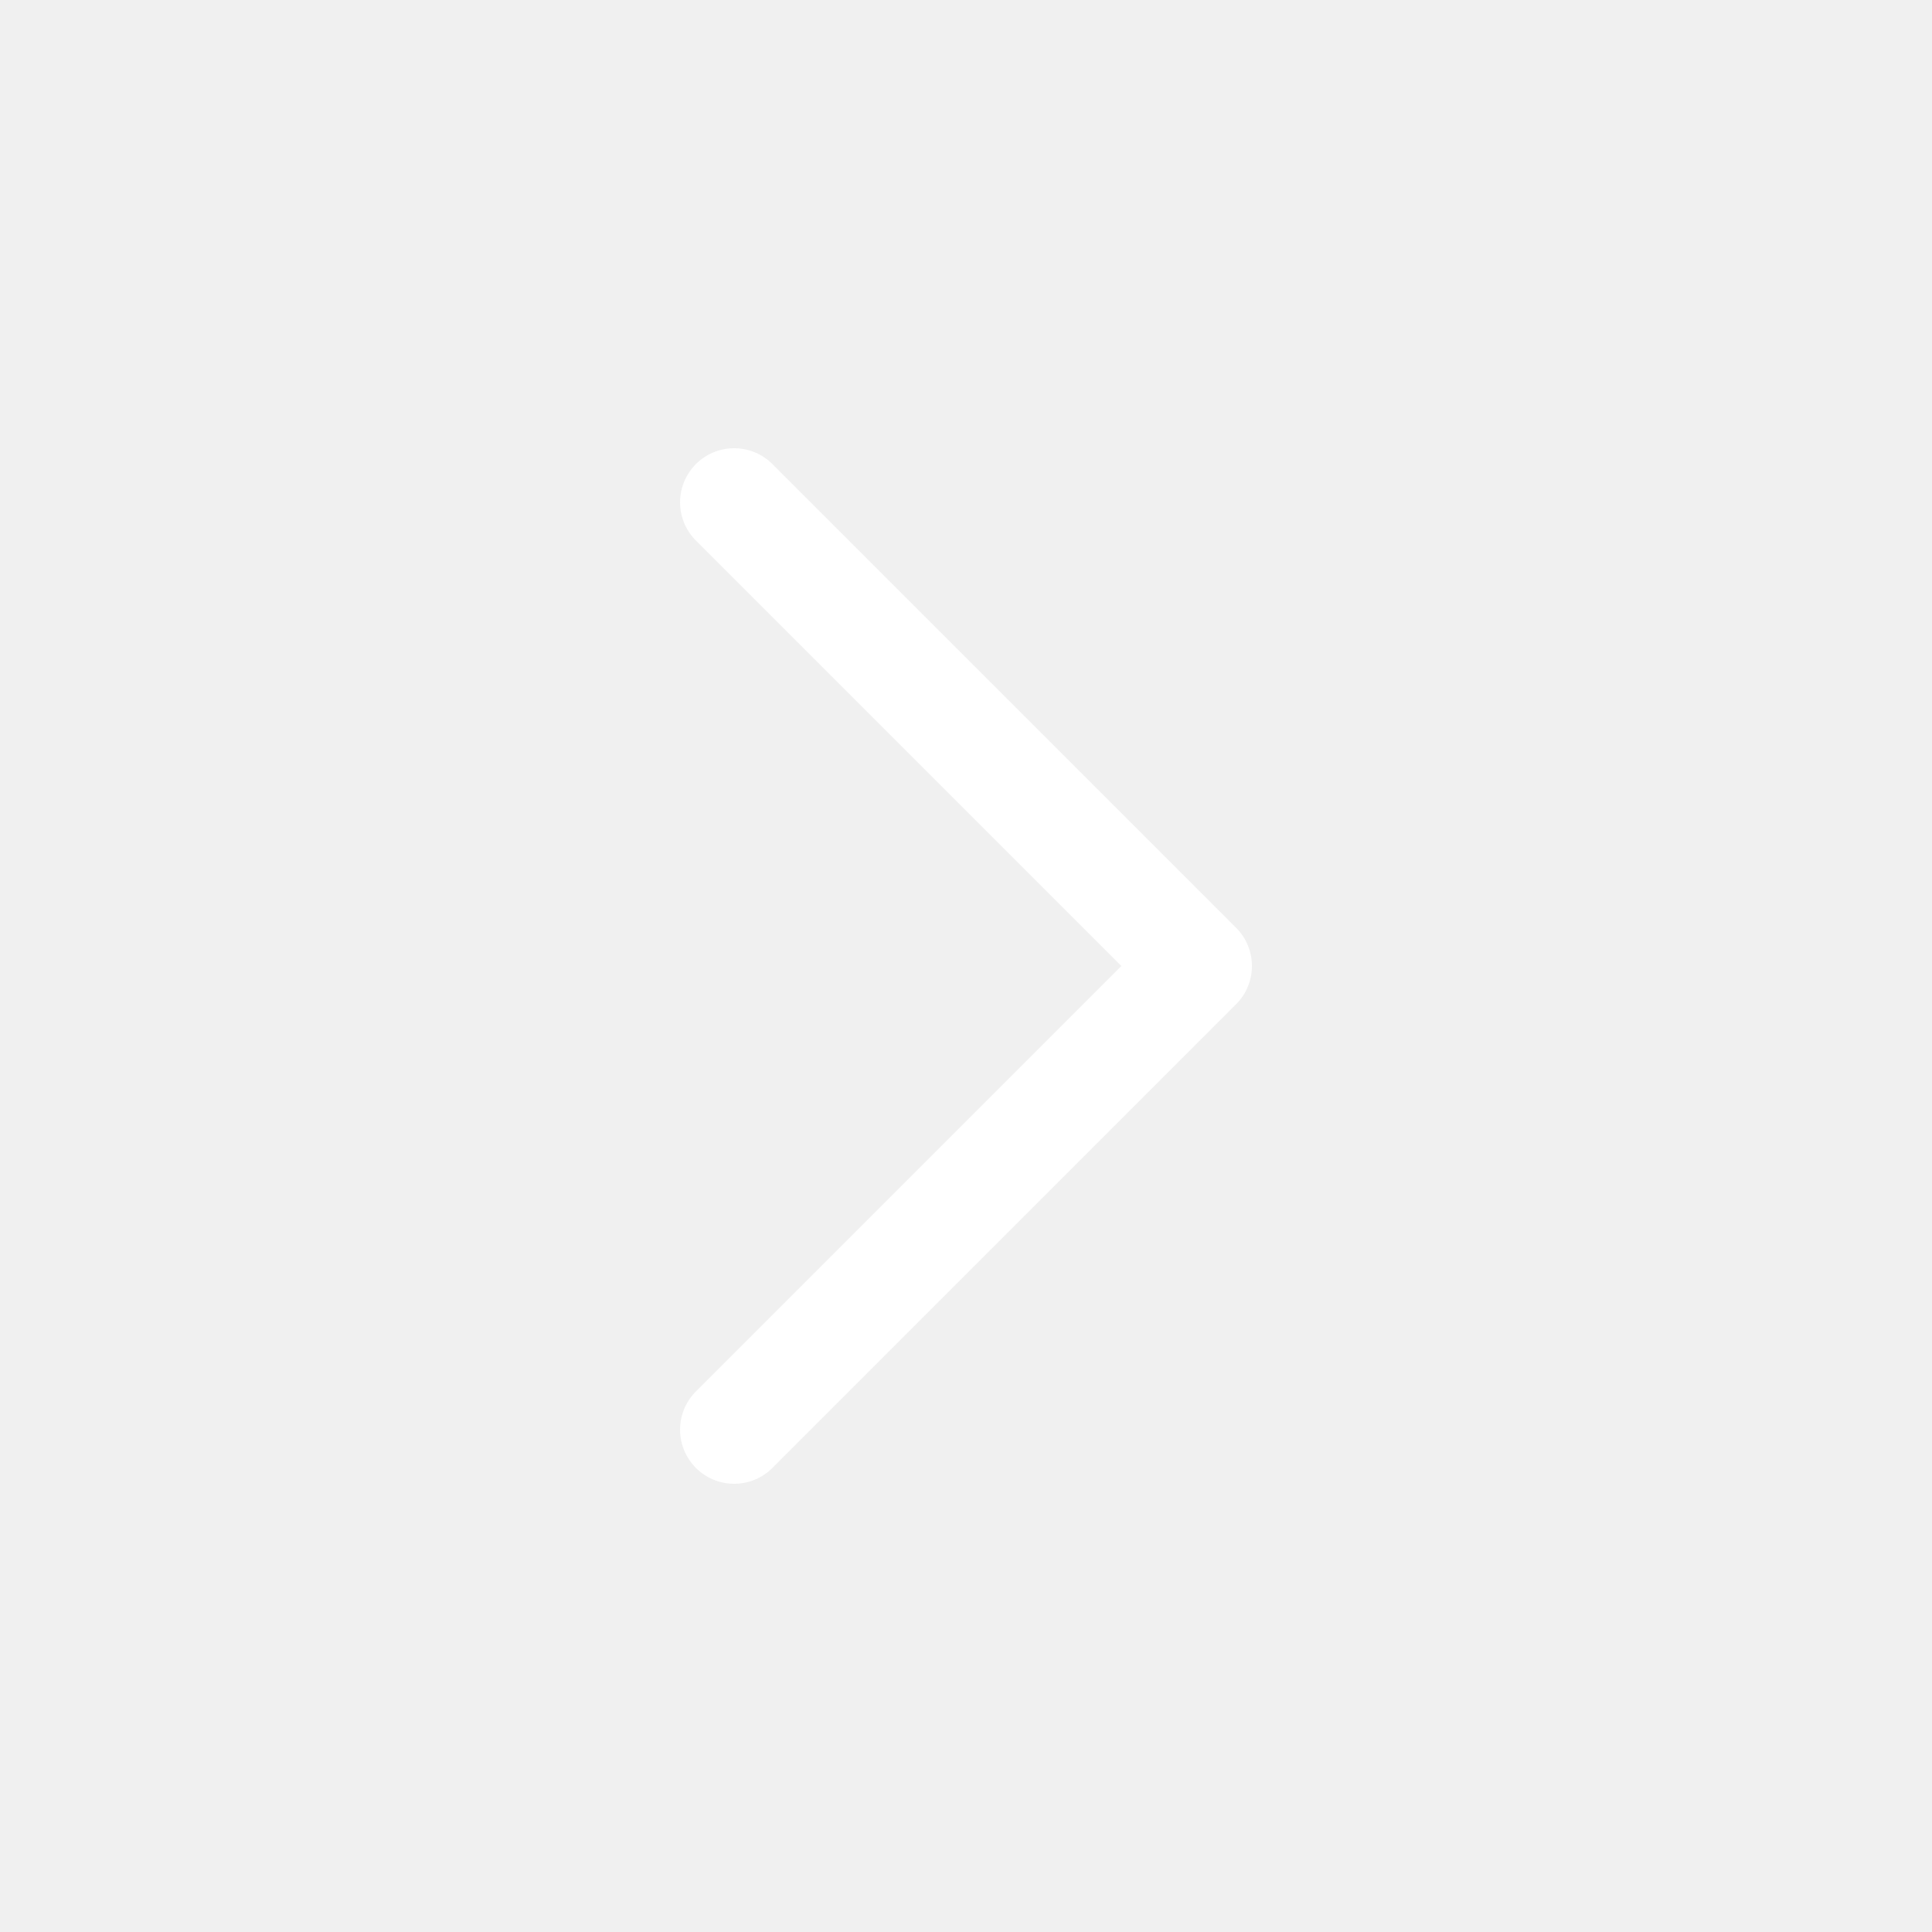
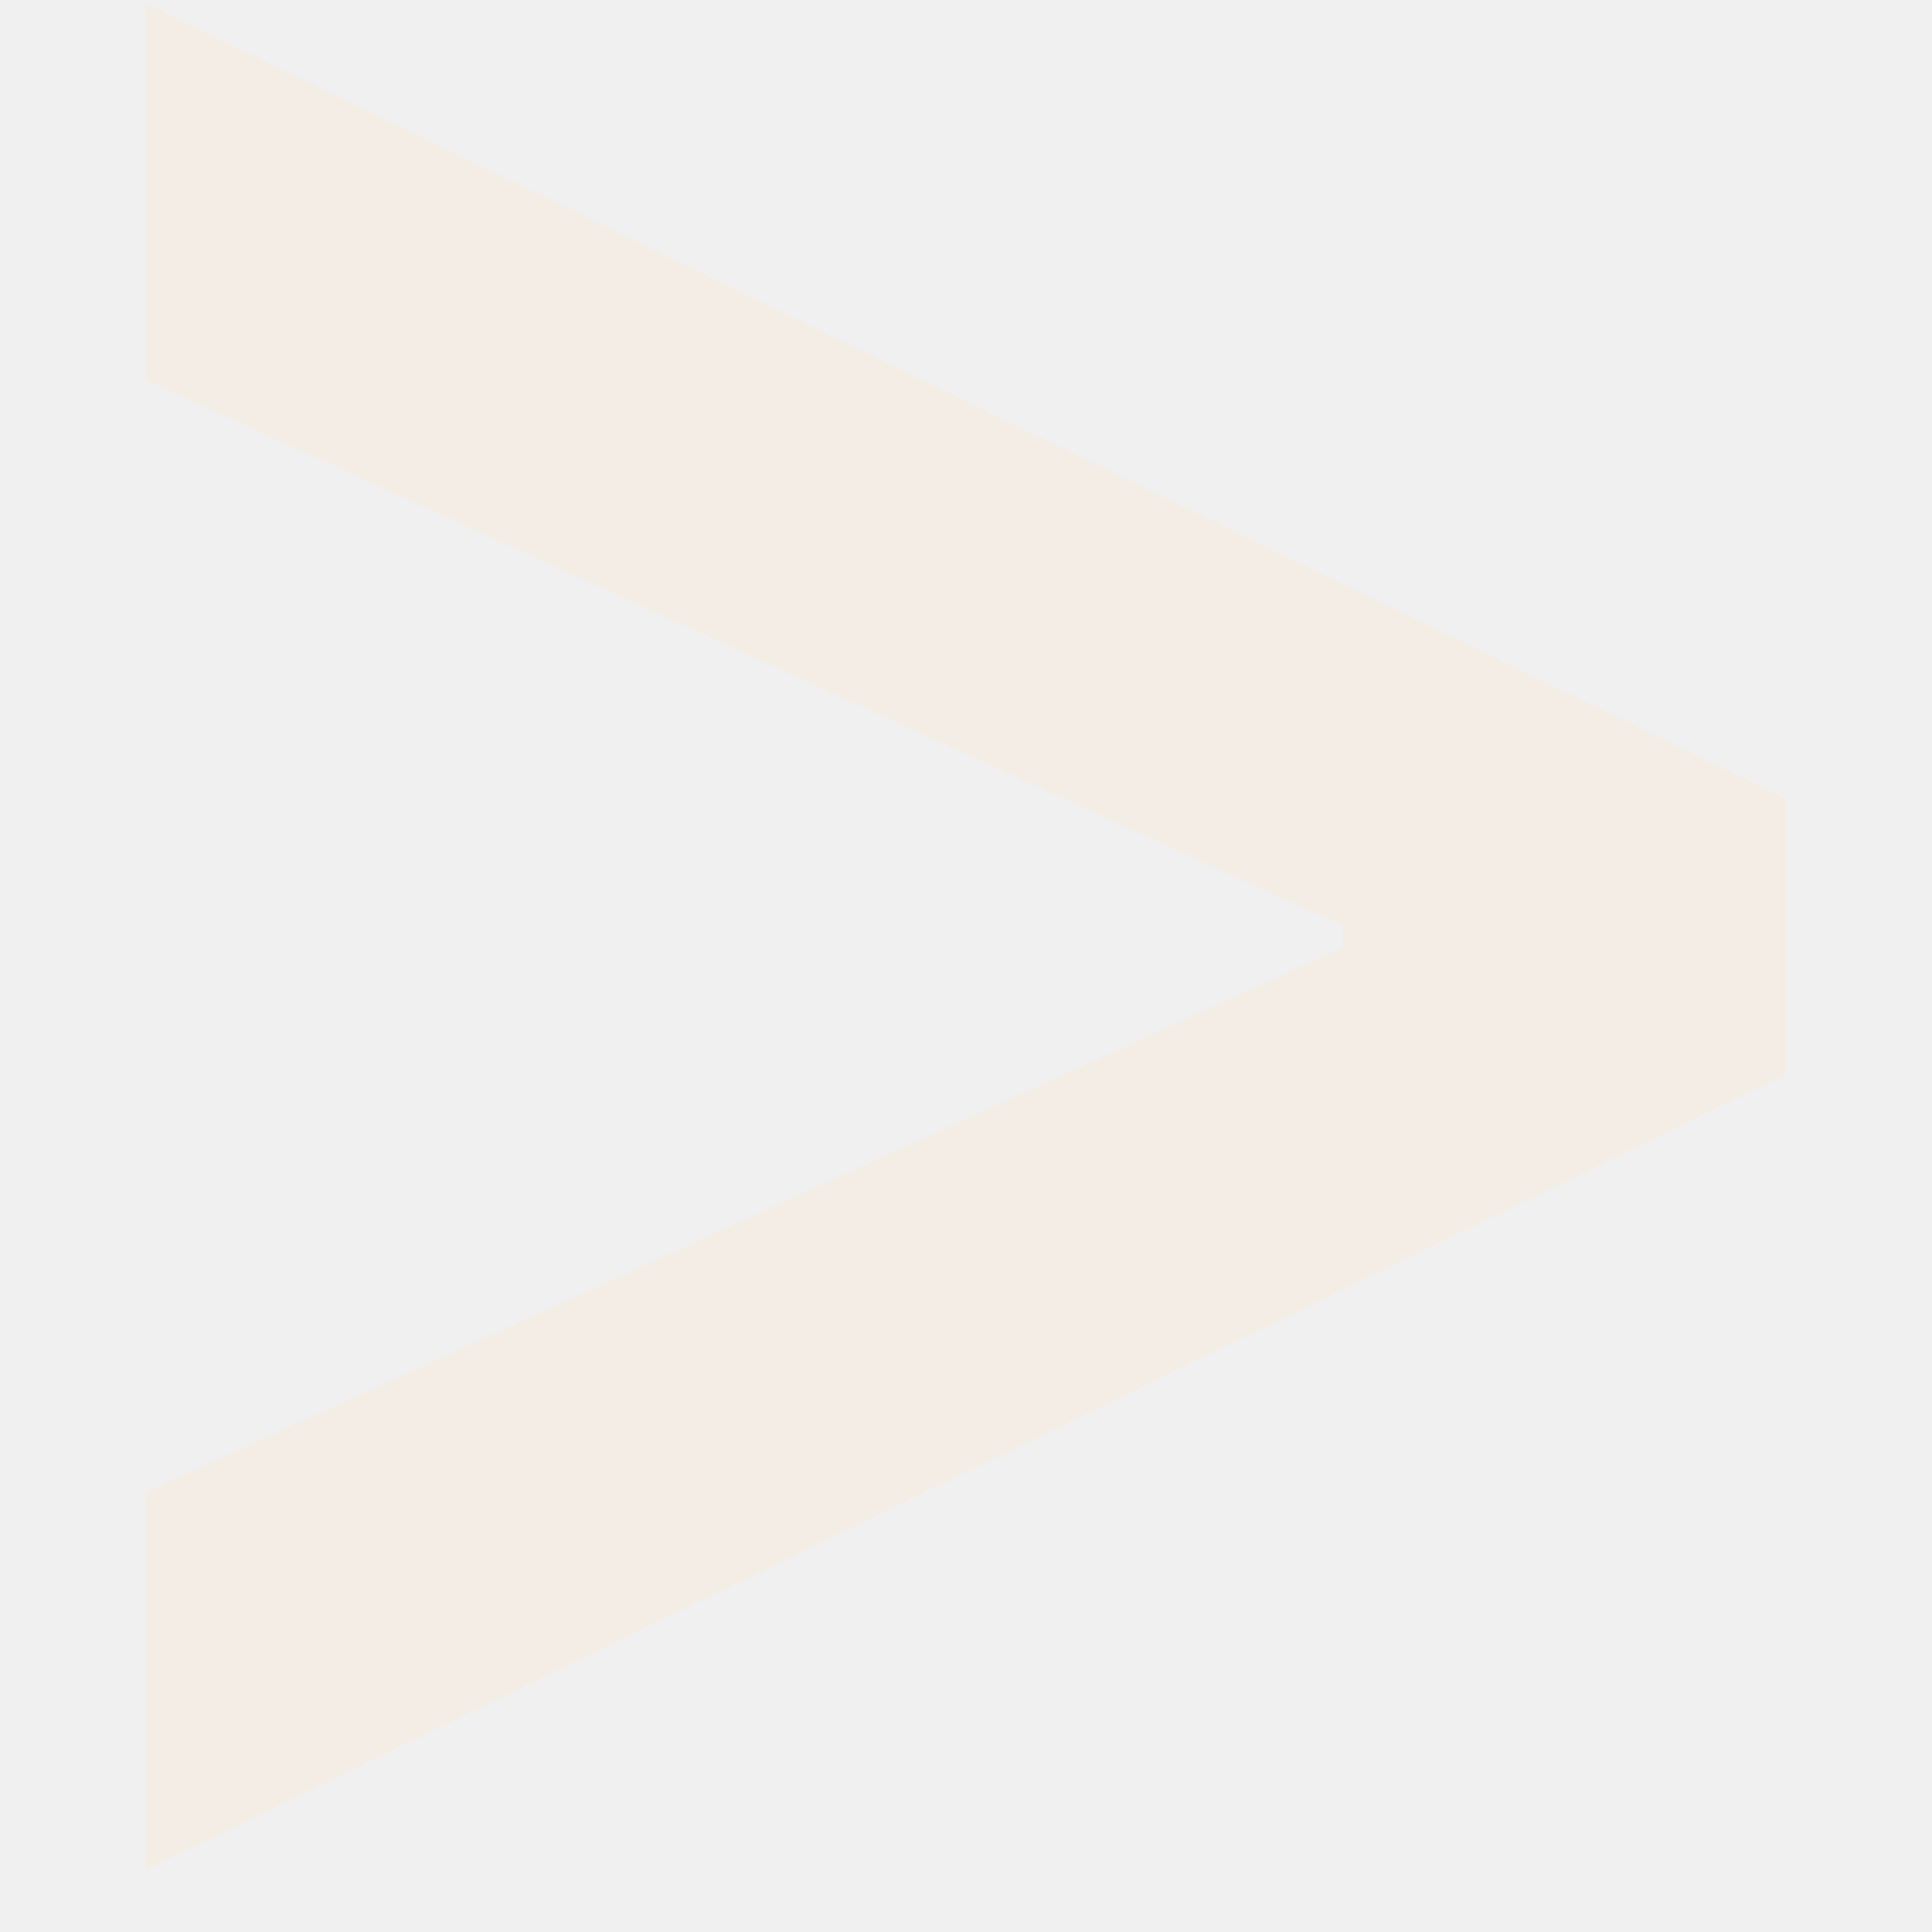
- <svg xmlns="http://www.w3.org/2000/svg" width="20" height="20" viewBox="0 0 20 20" fill="none">
-   <path d="M7.6 5.2L12.4 10L7.6 14.8" stroke="white" stroke-width="1.12" stroke-linecap="round" stroke-linejoin="round" />
+ <svg xmlns="http://www.w3.org/2000/svg" width="10" height="10" viewBox="0 0 10 10" fill="none">
+   <path d="M9.24 5.564L0.751 9.68V7.724L7.016 4.874L6.952 4.982V4.707L7.016 4.822L0.751 1.965V0.016L9.24 4.132V5.564Z" fill="#F4EDE5" />
</svg>
